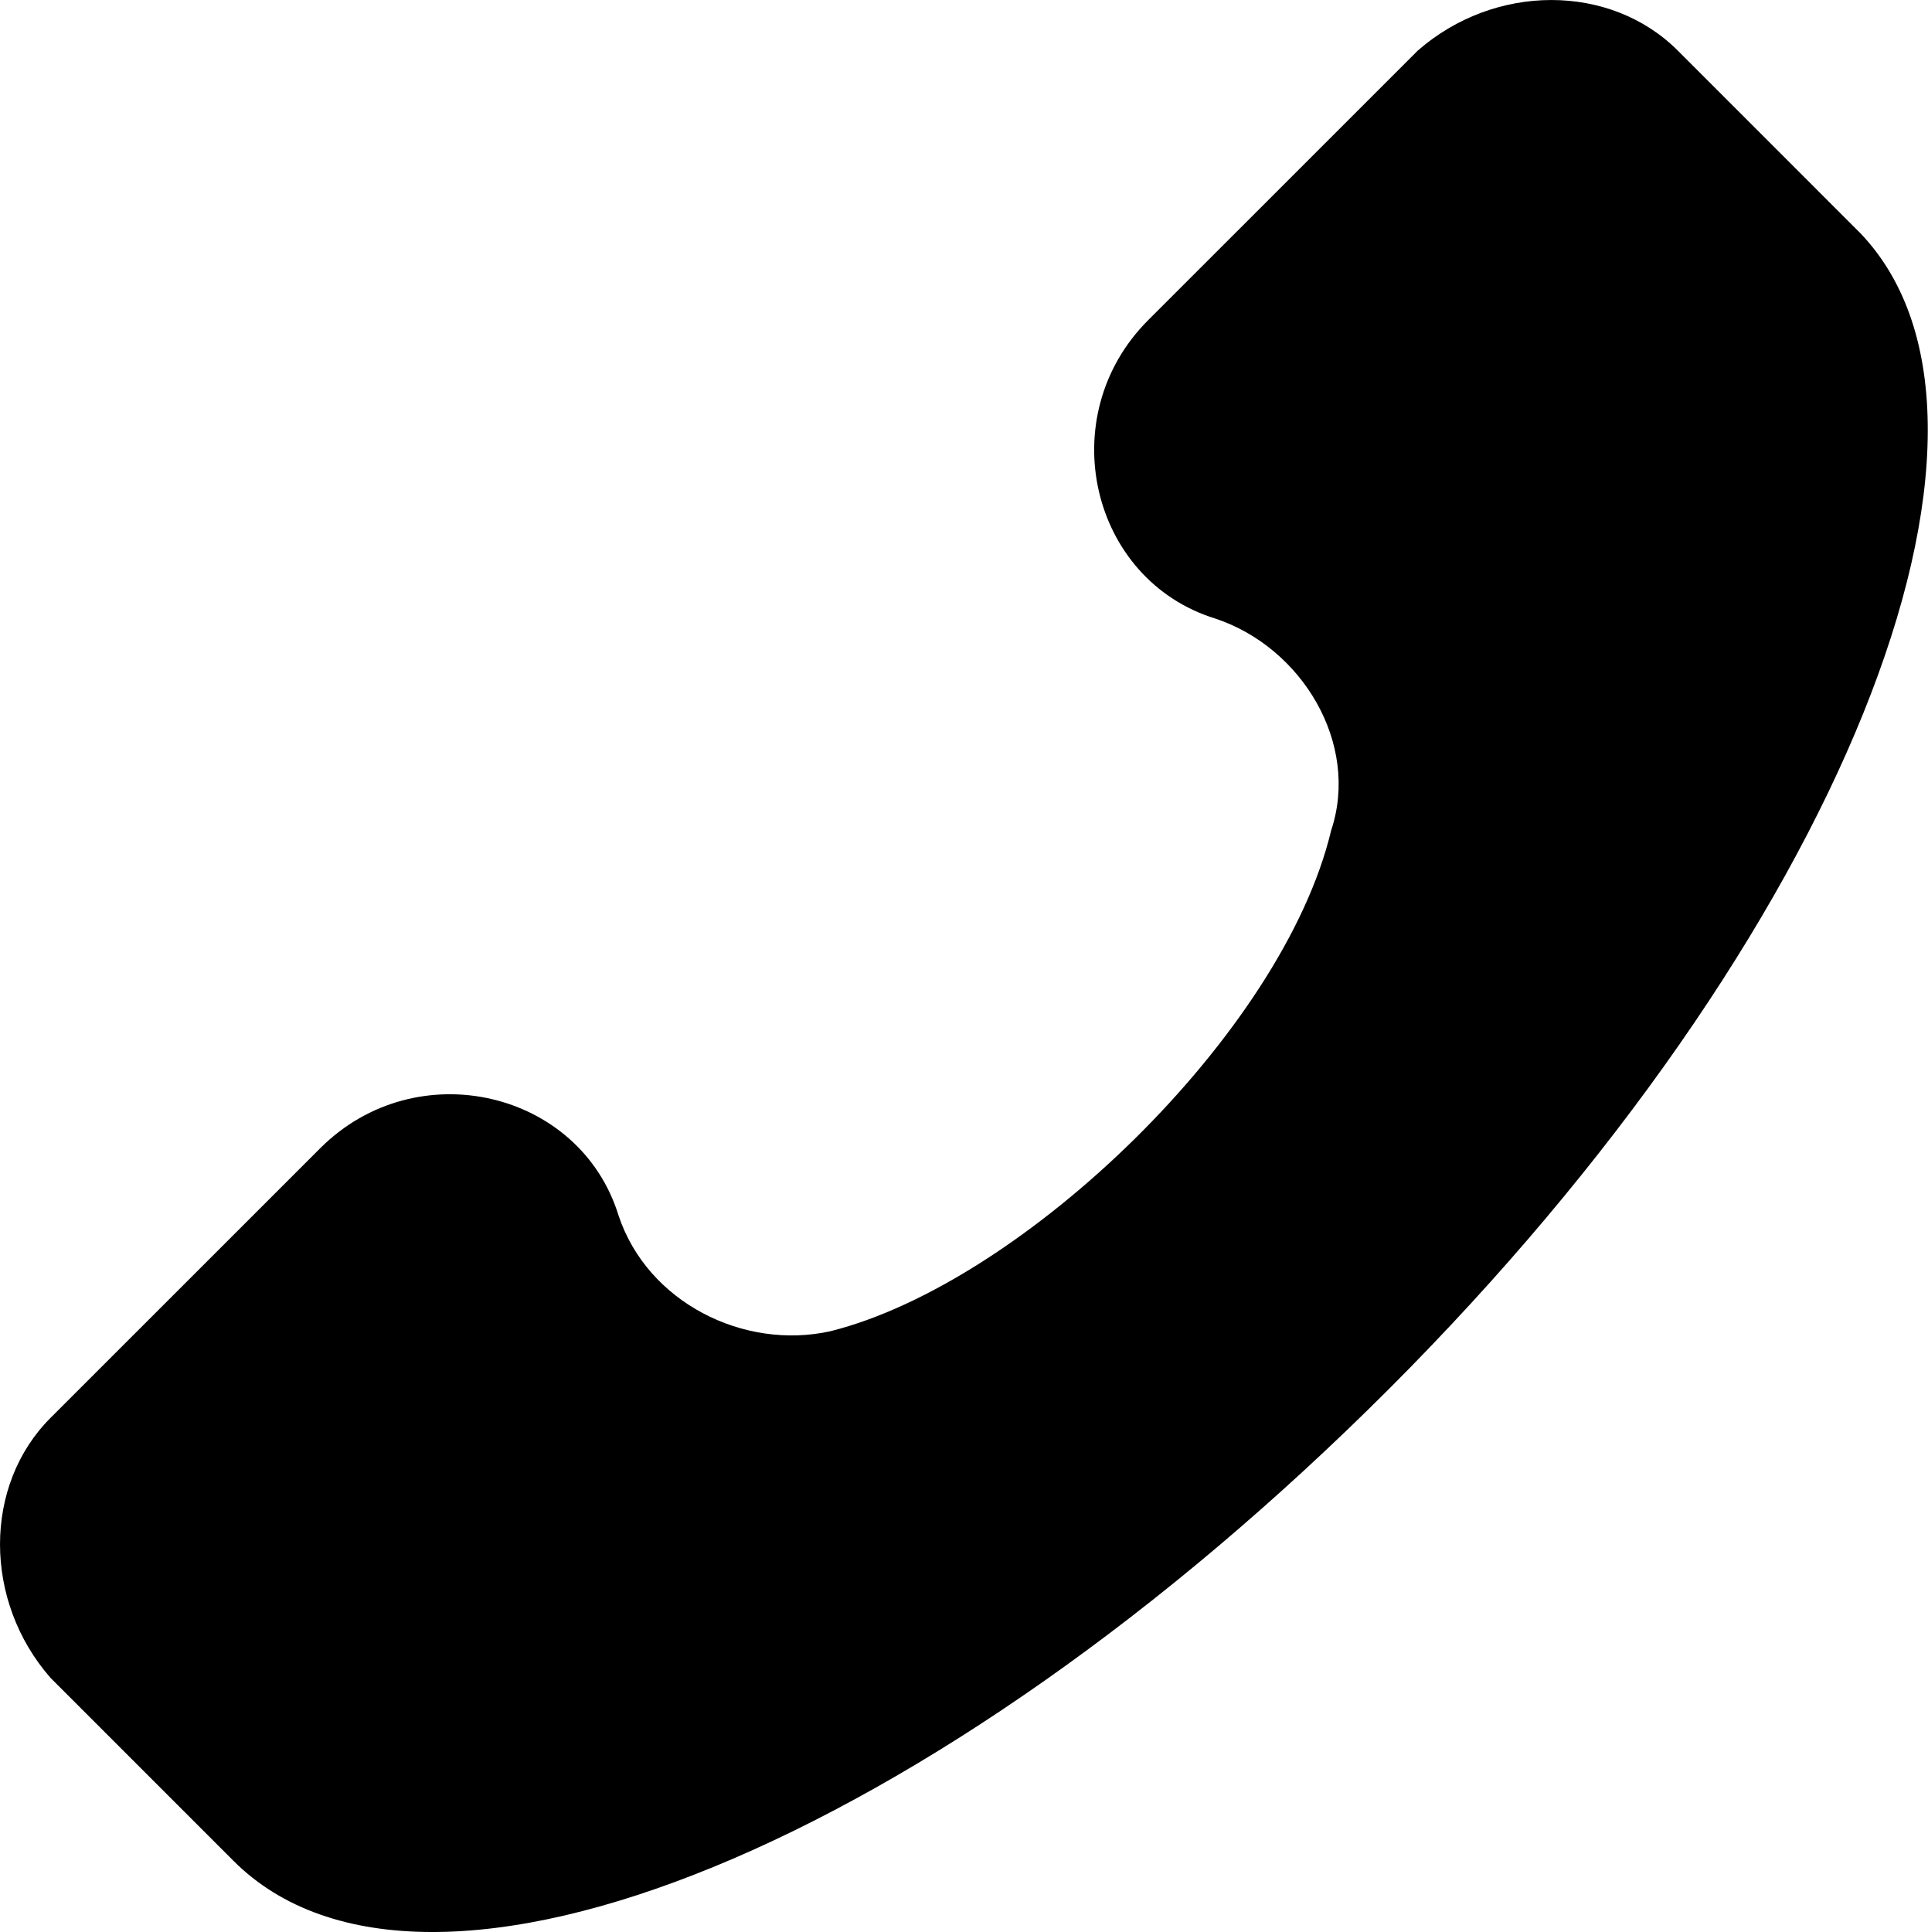
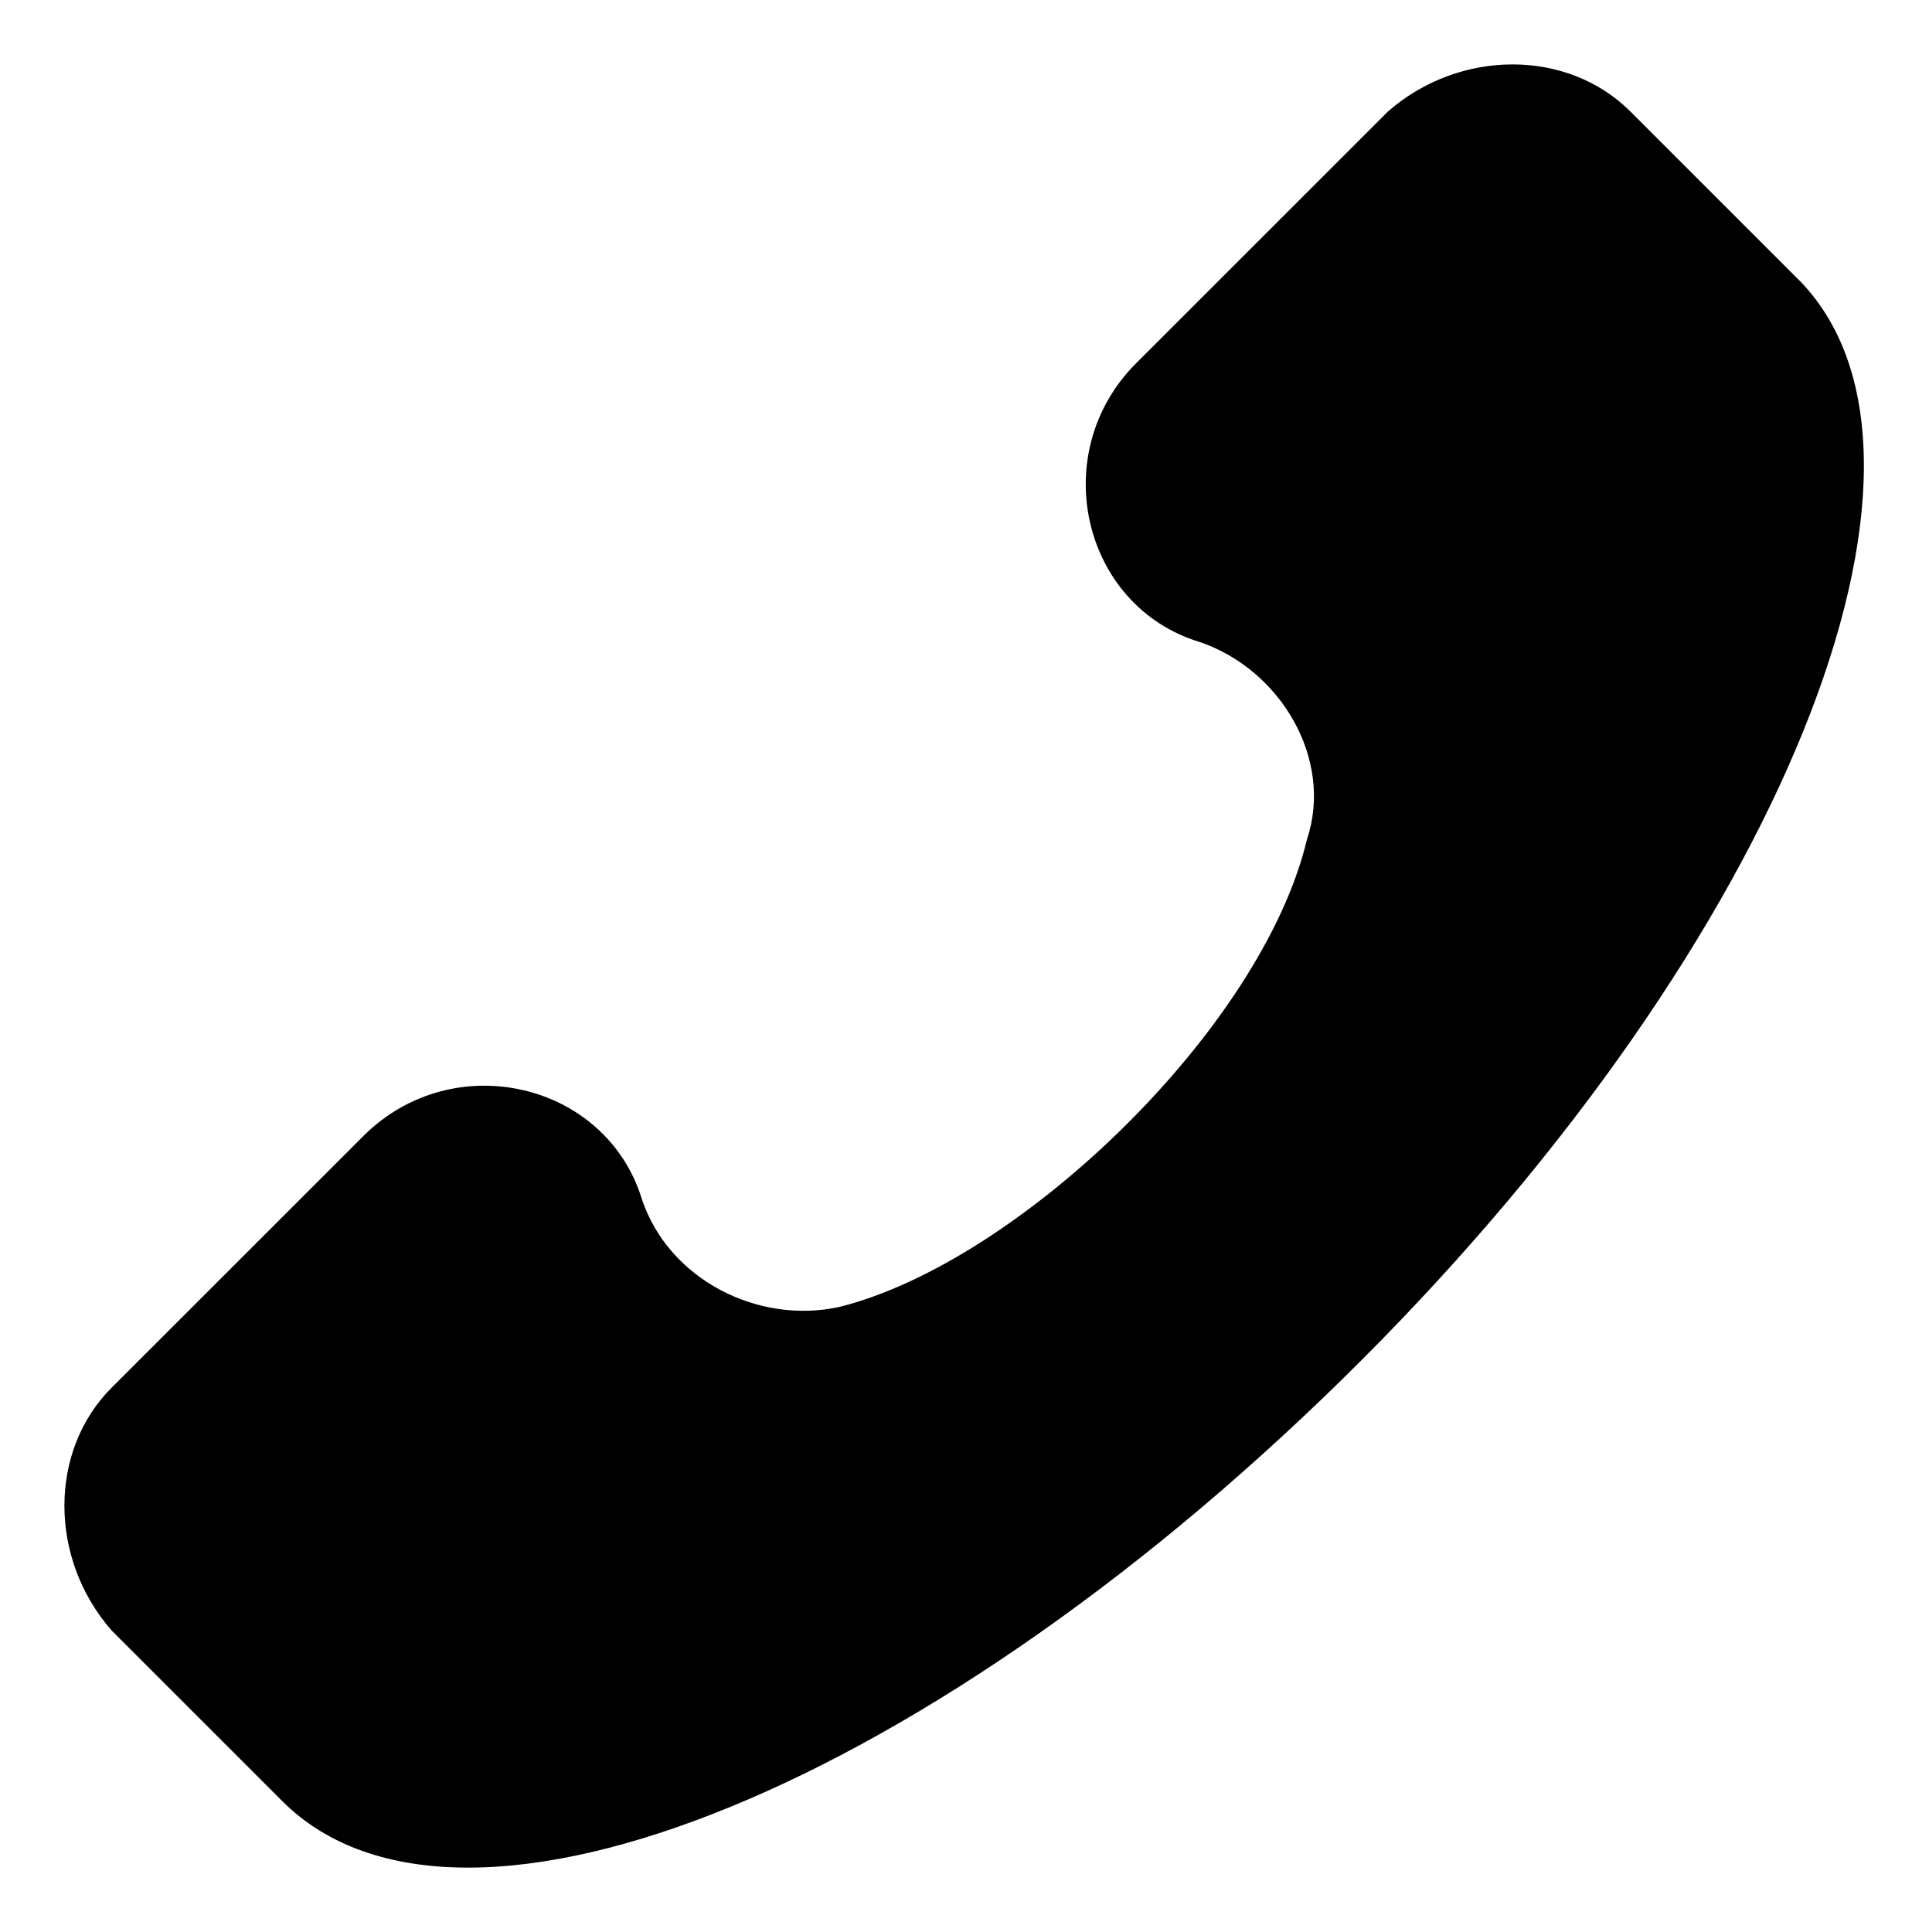
- <svg xmlns="http://www.w3.org/2000/svg" viewBox="0 0 27.941 28">
+ <svg xmlns="http://www.w3.org/2000/svg" viewBox="-1 -1 29.941 30" data-pad="1">
  <g transform="translate(27.9412 0) scale(-1 1)">
    <g>
      <path d="M27.209 20.549L23.301 16.642C21.905 15.246 19.533 15.804 18.975 17.619C18.556 18.875 17.161 19.572 15.905 19.293C13.114 18.595 9.346 14.967 8.648 12.036C8.229 10.78 9.067 9.385 10.323 8.966C12.137 8.408 12.695 6.036 11.3 4.64L7.392 0.733C6.276 -0.244 4.601 -0.244 3.624 0.733L0.973 3.384C-1.679 6.175 1.252 13.572 7.811 20.131C14.37 26.689 21.766 29.76 24.557 26.969L27.209 24.317C28.185 23.201 28.185 21.526 27.209 20.549Z" />
    </g>
  </g>
</svg>
